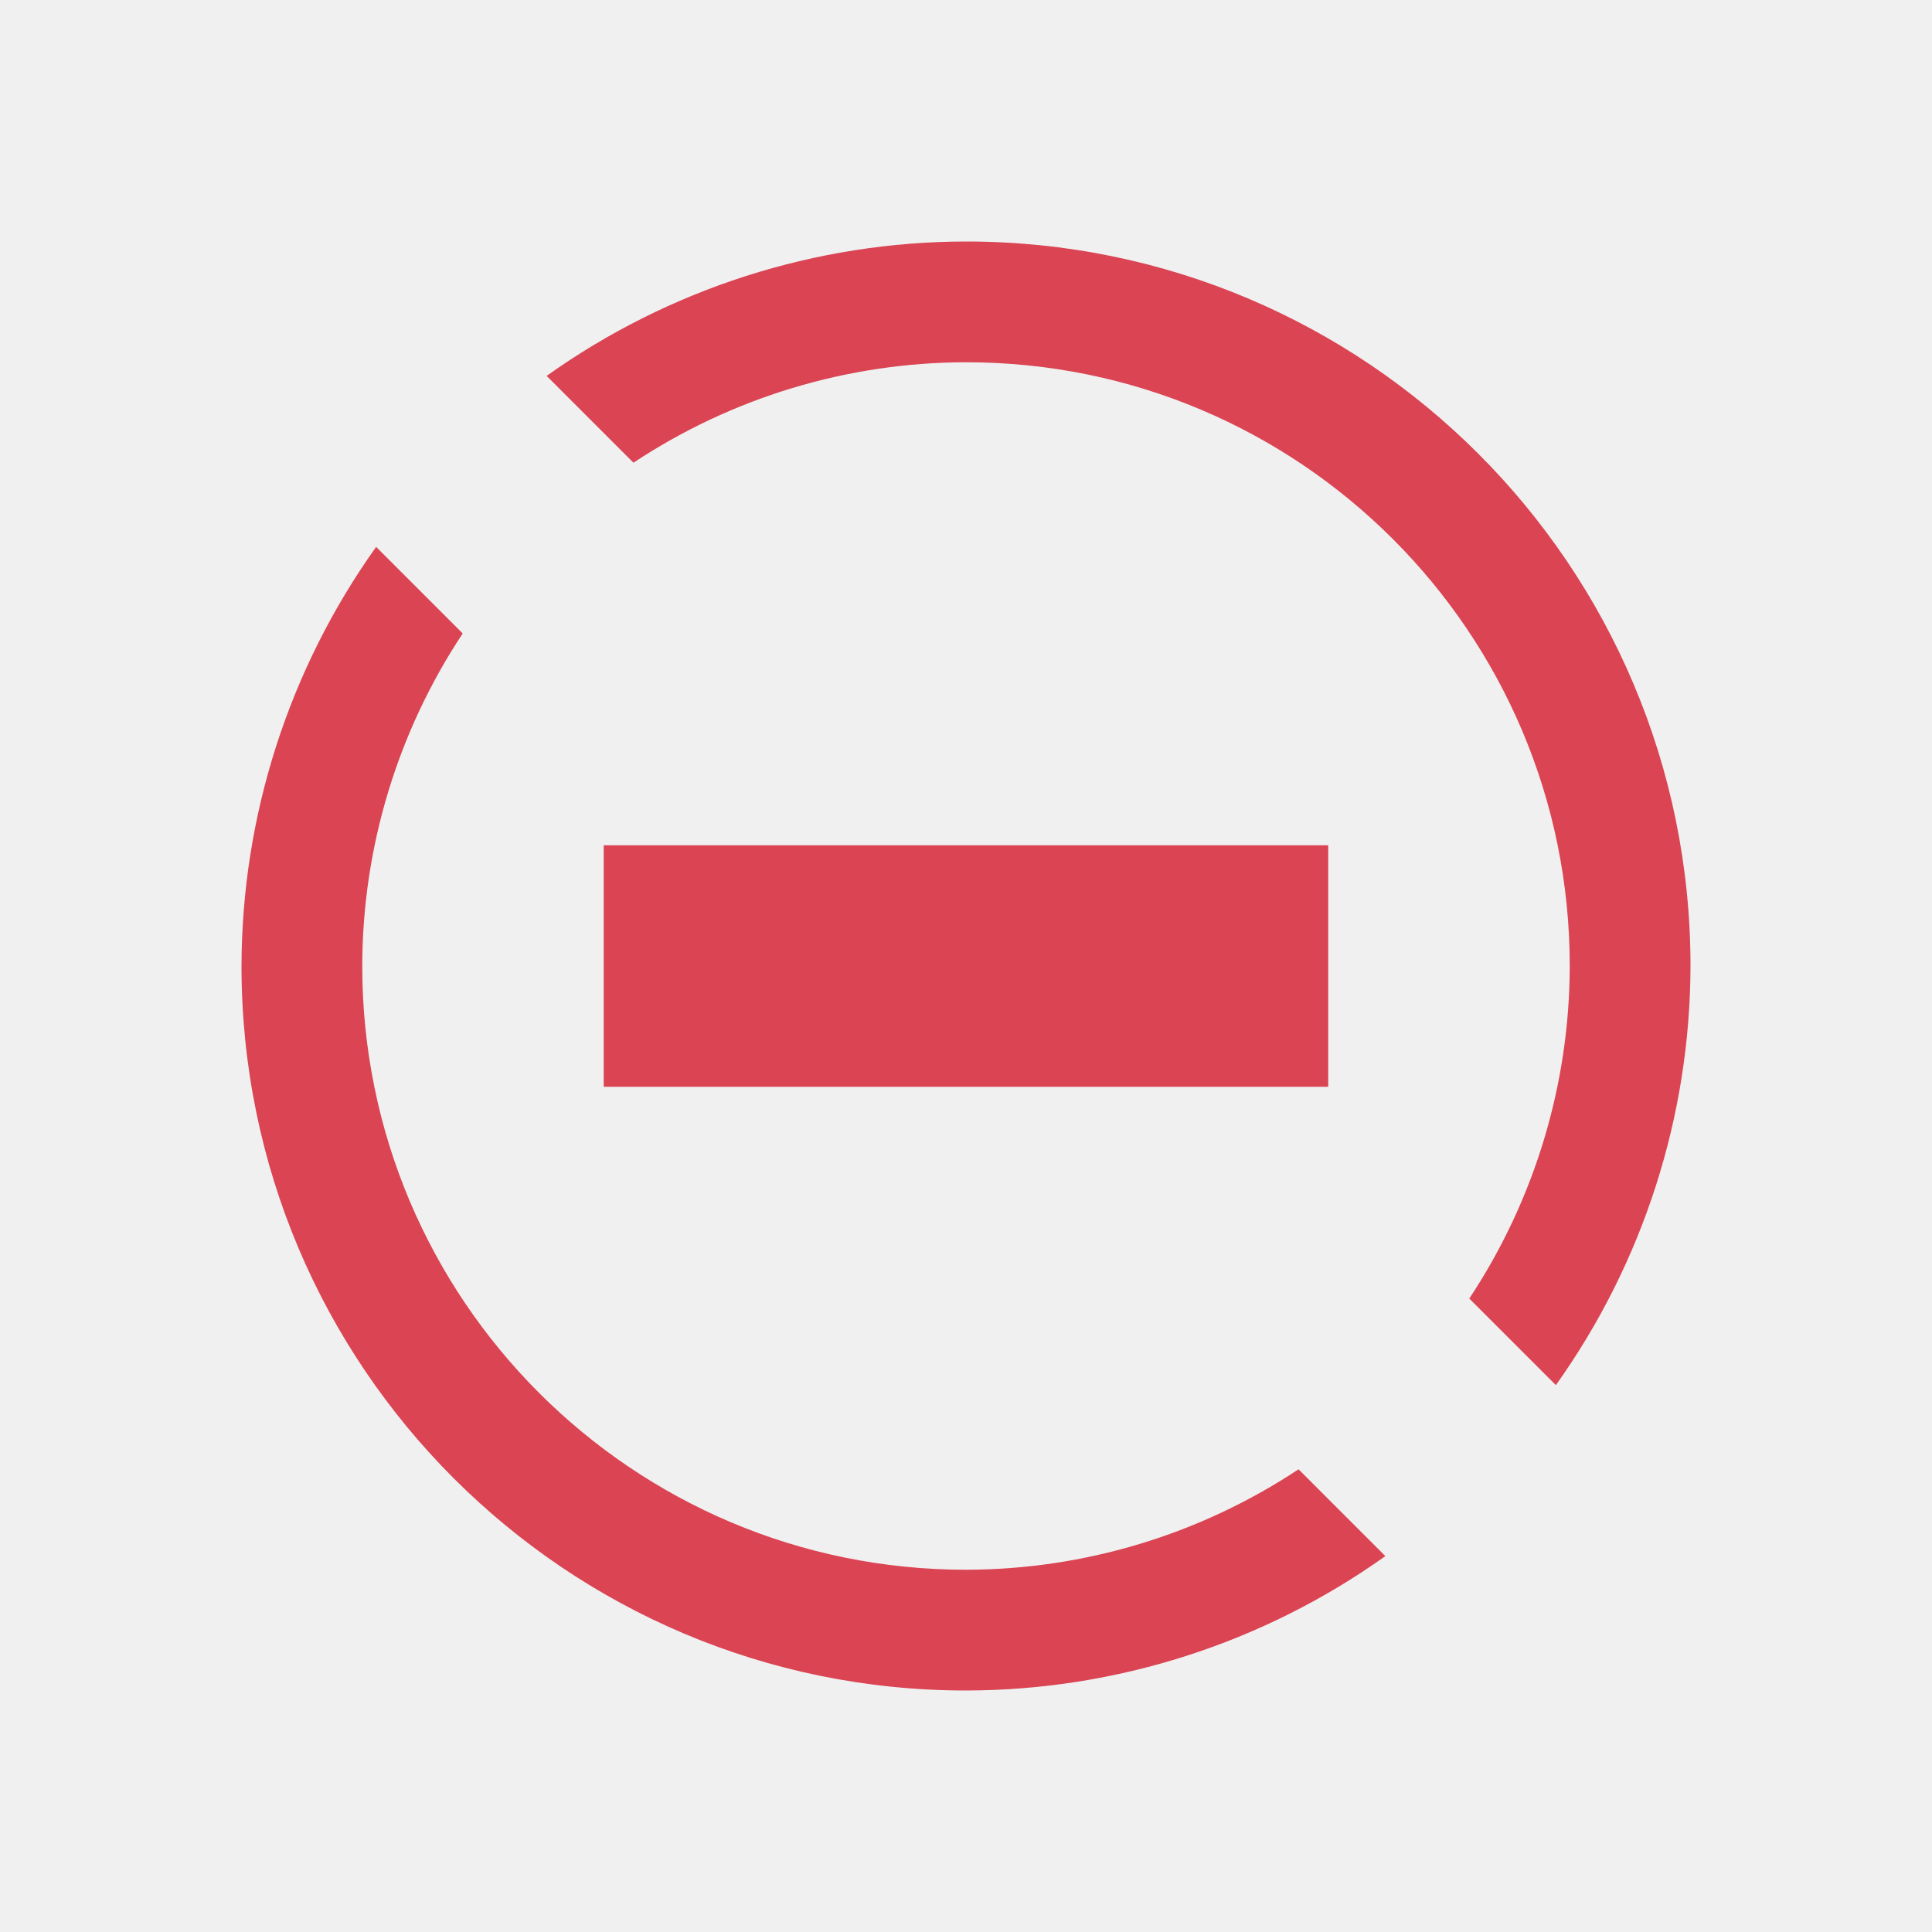
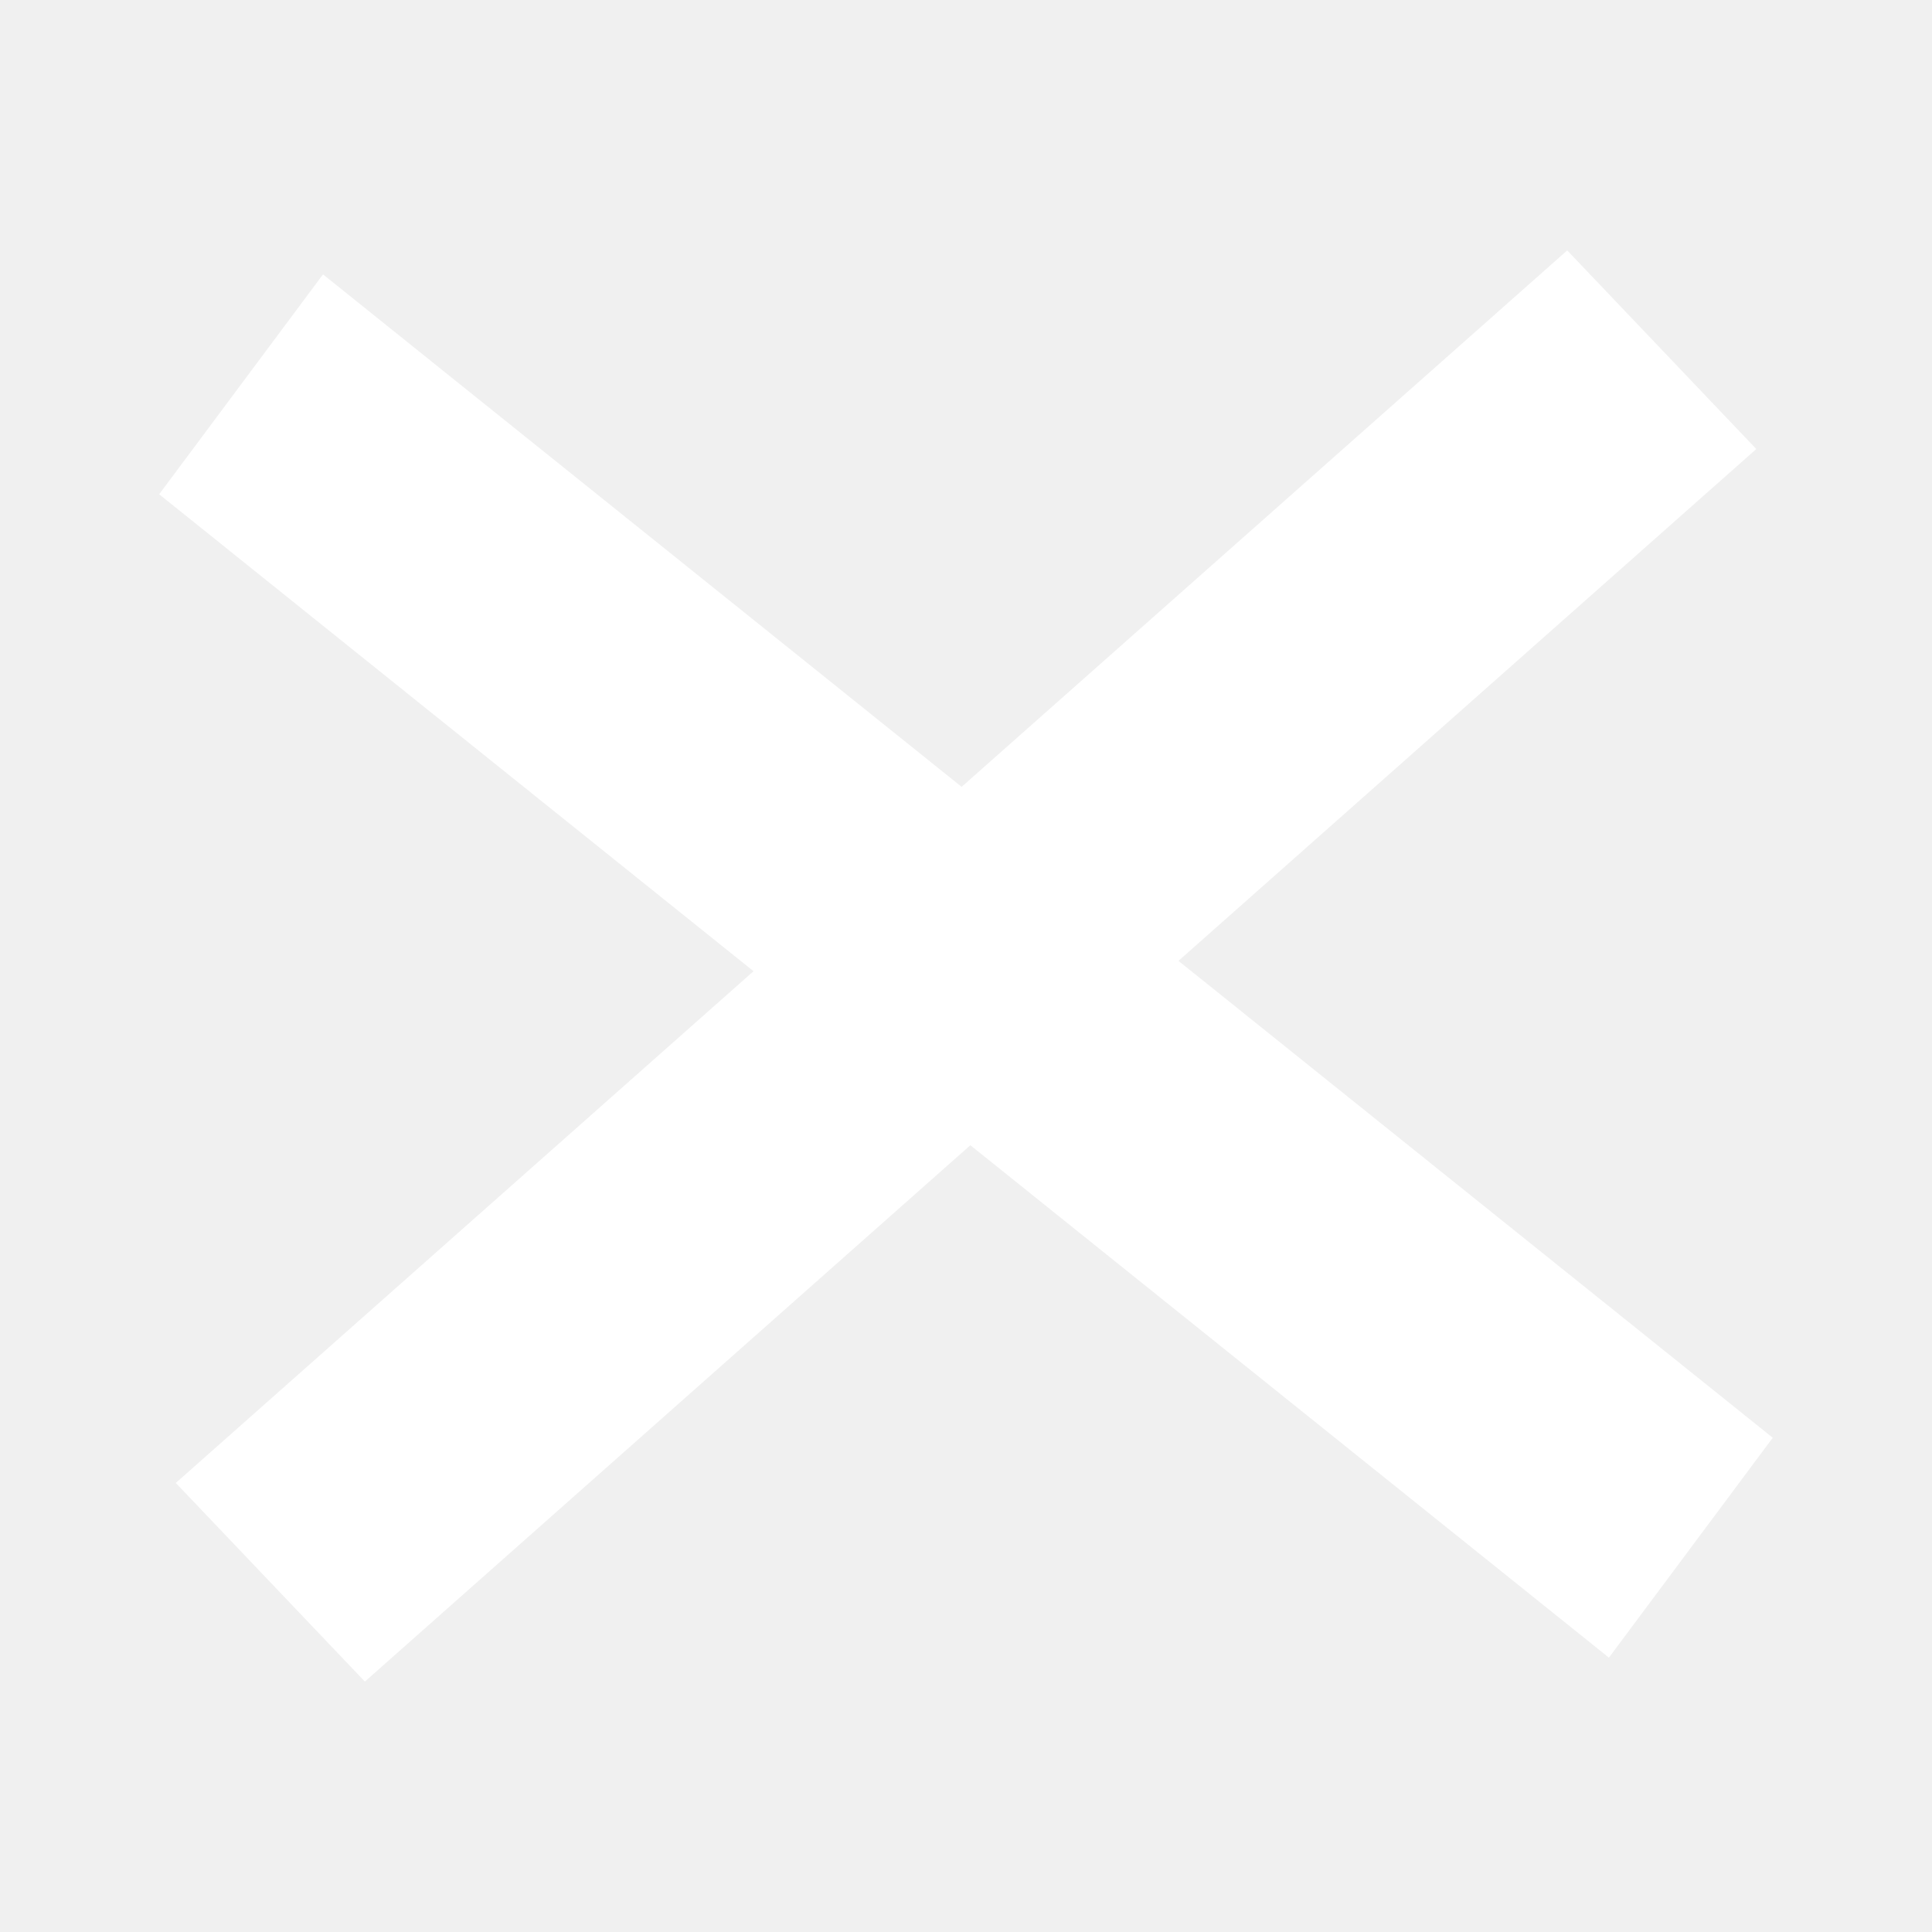
- <svg xmlns="http://www.w3.org/2000/svg" width="16" height="16" id="svg3049" version="1.1">
-   <defs id="defs3051" />
-   <g id="layer1" transform="translate(-421.7143,-531.7907)">
-     <path style="opacity:1;fill:#da4453;fill-opacity:1;stroke:none;stroke-width:0.1;stroke-linecap:round;stroke-miterlimit:4;stroke-dasharray:none;stroke-opacity:1" d="M 8 2 A 6 6 0 0 0 4.527 3.113 L 5.246 3.832 A 5 5 0 0 1 8 3 A 5 5 0 0 1 13 8 A 5 5 0 0 1 12.168 10.754 L 12.885 11.471 A 6 6 0 0 0 14 8 A 6 6 0 0 0 8 2 z M 3.115 4.529 A 6 6 0 0 0 2 8 A 6 6 0 0 0 8 14 A 6 6 0 0 0 11.473 12.887 L 10.754 12.168 A 5 5 0 0 1 8 13 A 5 5 0 0 1 3 8 A 5 5 0 0 1 3.832 5.246 L 3.115 4.529 z " transform="translate(421.7143,531.7907)" id="path4473" />
-     <rect style="opacity:1;fill:#da4453;fill-opacity:1;stroke:none;stroke-width:0.1;stroke-linecap:round;stroke-miterlimit:4;stroke-dasharray:none;stroke-opacity:1" id="rect4509" width="6" height="2" x="426.714" y="538.791" />
-   </g>
+ <svg xmlns="http://www.w3.org/2000/svg" width="16" height="16" viewBox="0 0 16 16" id="svg2" version="1.1">
+   <defs id="defs14" />
+   <rect style="fill:#ffffff;fill-opacity:1" id="rect4140" width="15.394" height="2.271" x="3.505" y="0.098" transform="matrix(0.7799259,0.6258719,-0.5975052,0.801865,0,0)" />
+   <rect style="fill:#ffffff;fill-opacity:1" id="rect4140-3" width="15.394" height="2.271" x="-7.976" y="-12.436" transform="matrix(-0.7485509,0.6630773,-0.6894902,-0.724295,0,0)" />
</svg>
